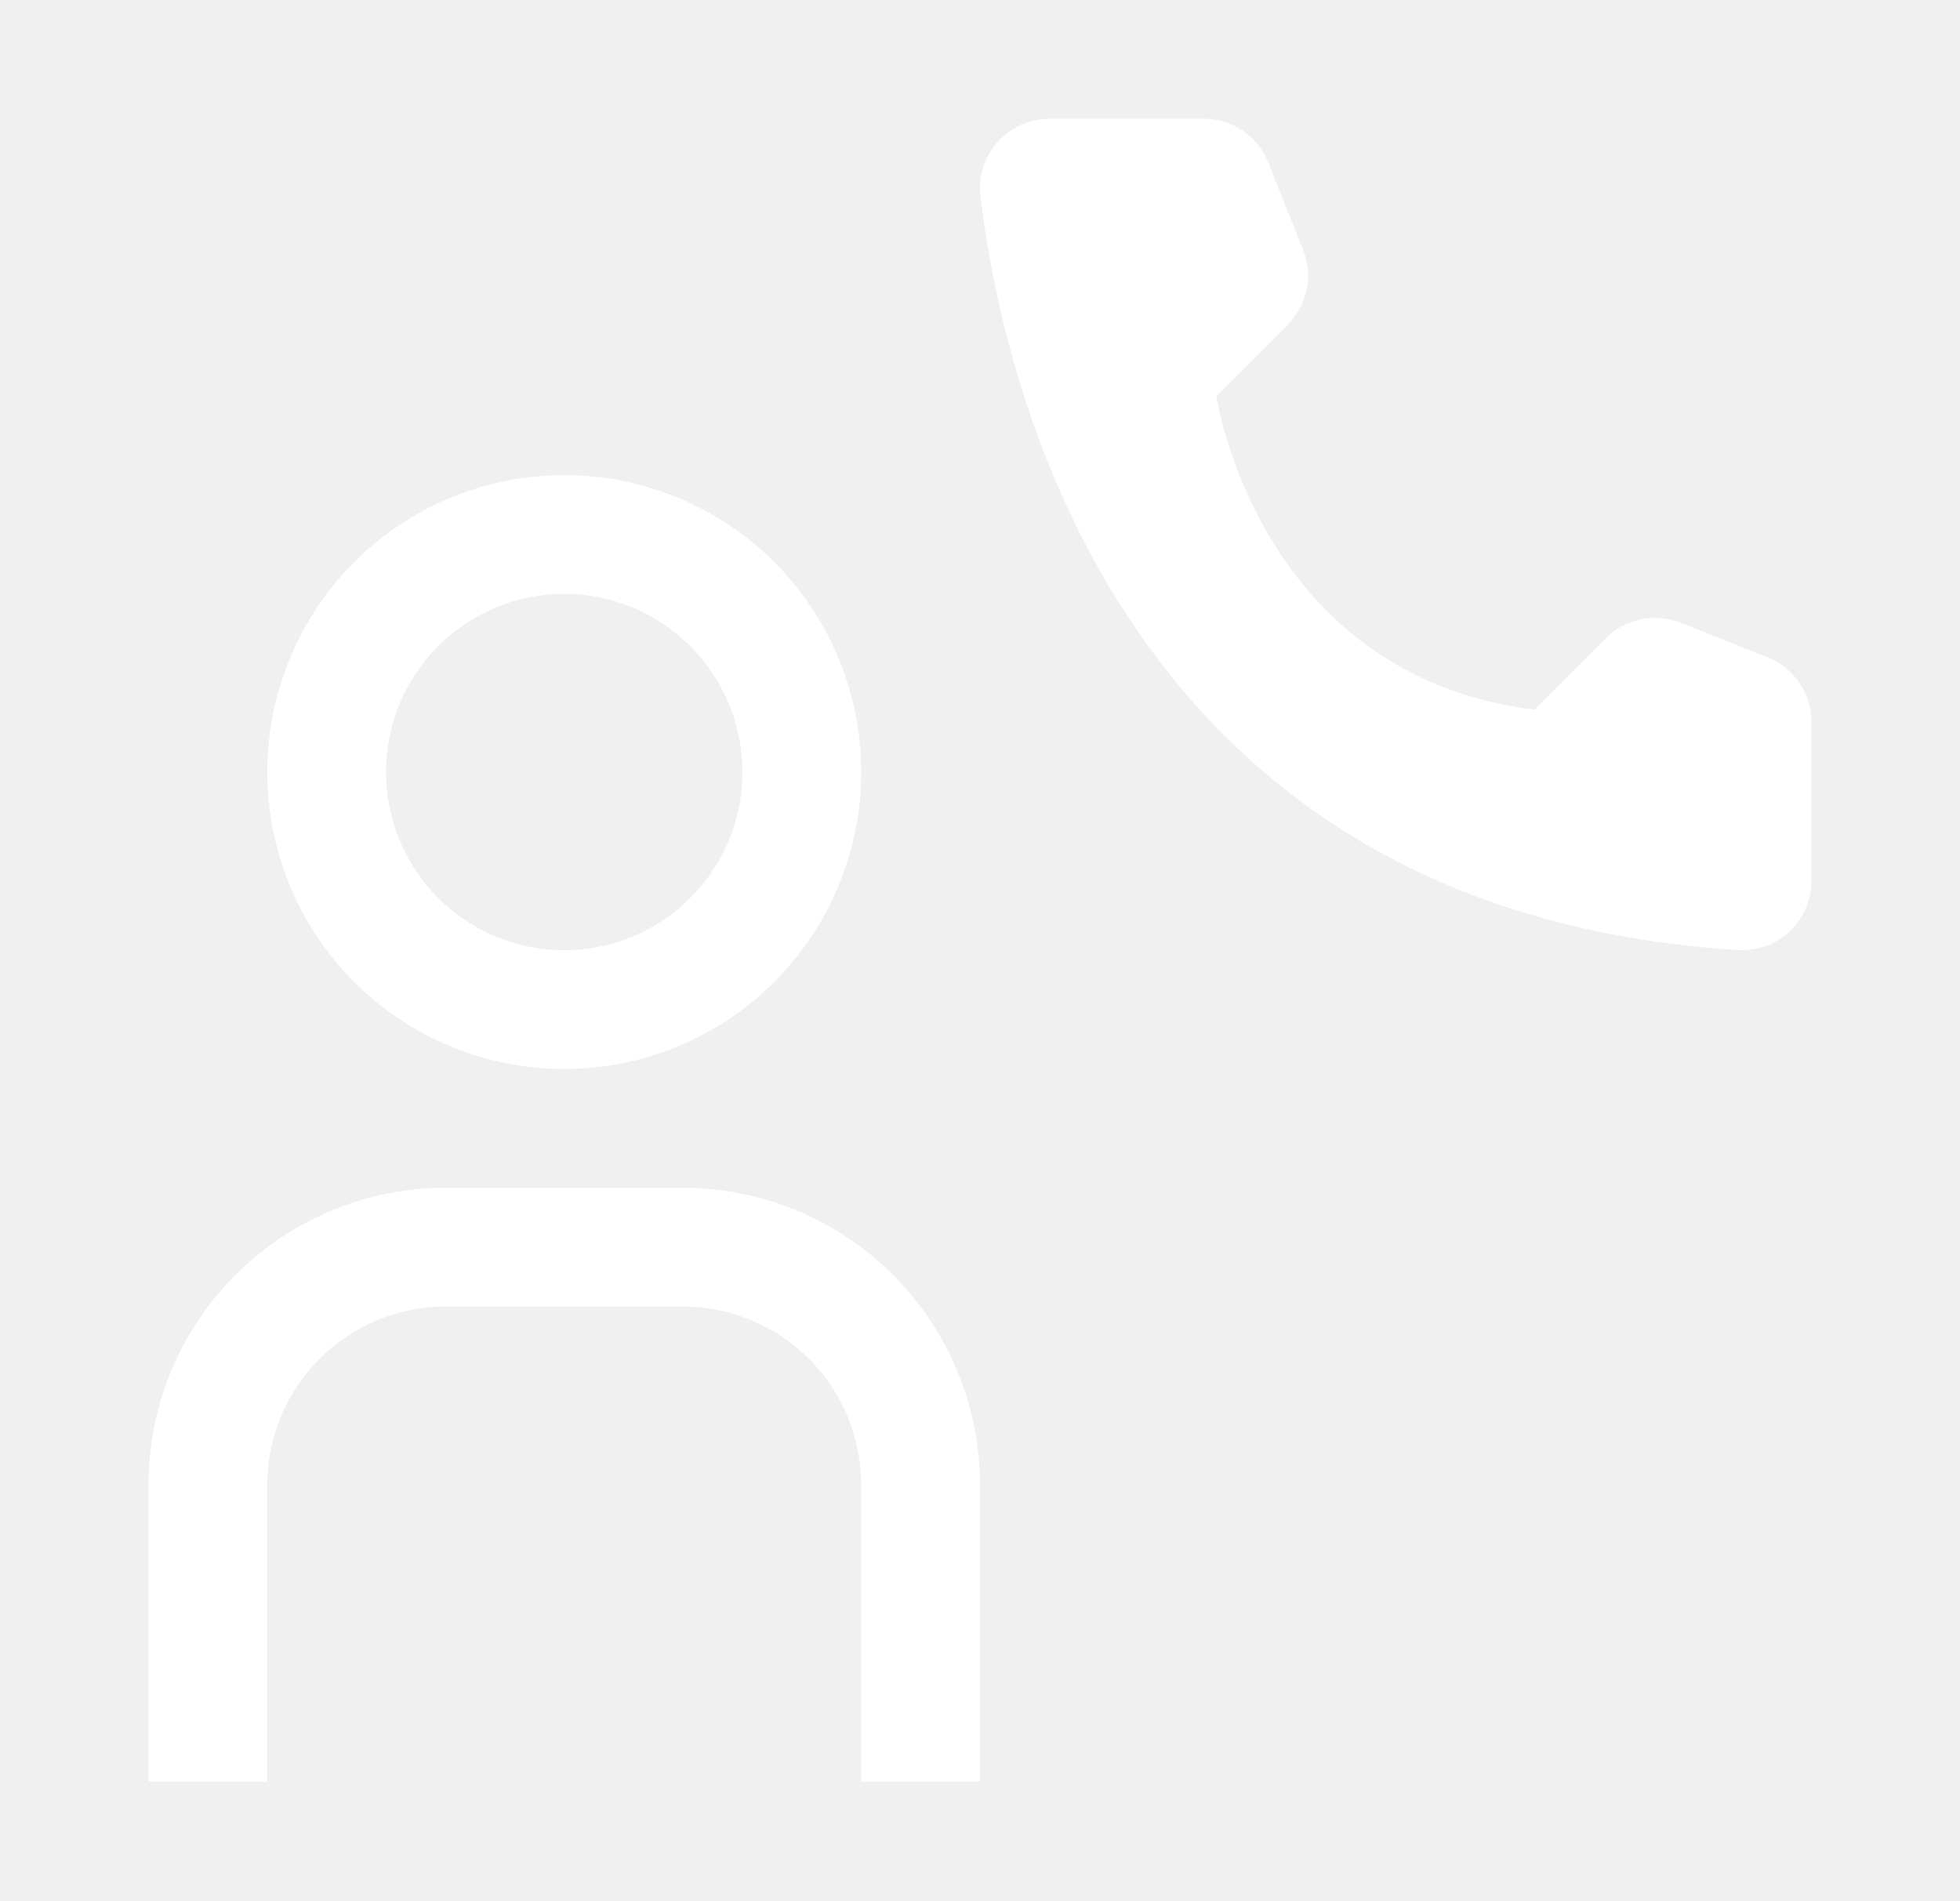
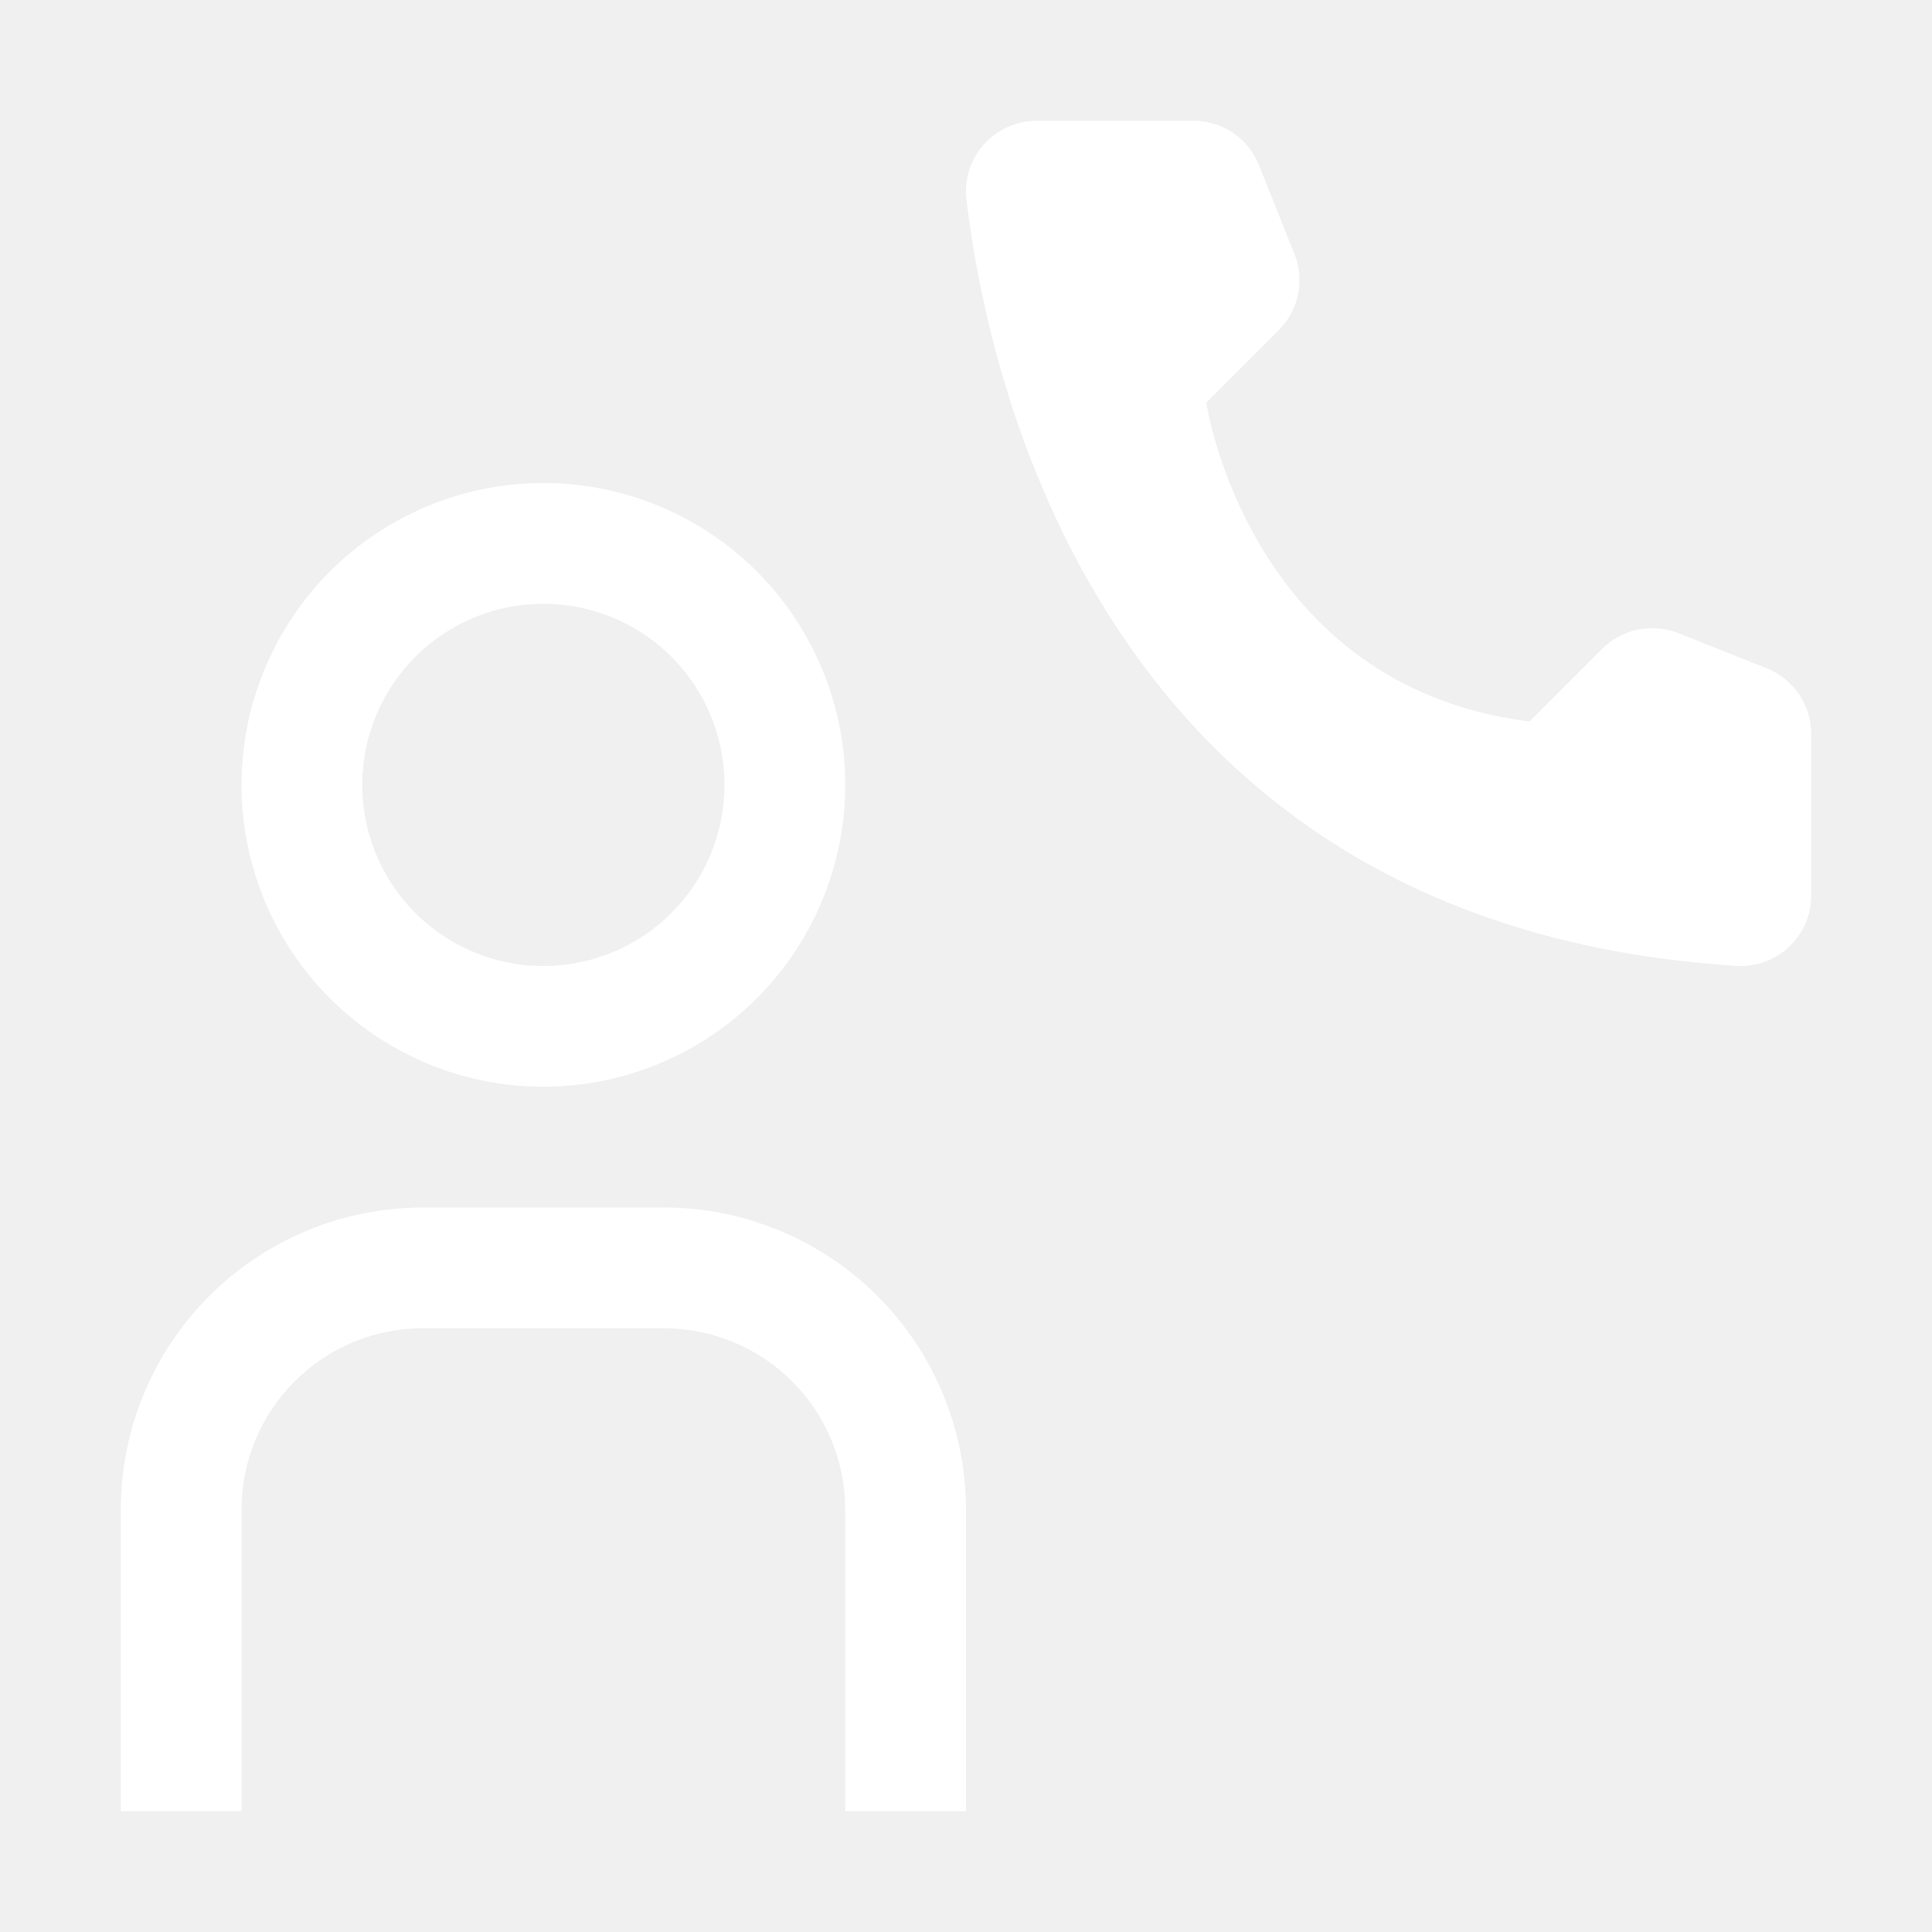
- <svg xmlns="http://www.w3.org/2000/svg" width="33" height="32" viewBox="0 0 33 32" fill="none">
-   <path d="M25.834 11.95L27.04 10.744C27.202 10.584 27.408 10.474 27.631 10.428C27.855 10.382 28.087 10.402 28.299 10.486L29.769 11.072C29.984 11.159 30.168 11.309 30.298 11.5C30.428 11.692 30.498 11.918 30.5 12.15V14.842C30.497 15.152 30.372 15.447 30.151 15.665C29.93 15.882 29.633 16.002 29.323 16L29.273 15.998C18.977 15.358 16.9 6.636 16.507 3.298C16.49 3.146 16.503 2.991 16.546 2.844C16.589 2.697 16.66 2.559 16.756 2.439C16.852 2.319 16.97 2.22 17.105 2.146C17.239 2.072 17.387 2.025 17.539 2.008C17.584 2.003 17.63 2 17.675 2H20.275C20.507 2.001 20.733 2.071 20.925 2.201C21.117 2.332 21.265 2.517 21.351 2.732L21.938 4.202C22.024 4.414 22.046 4.646 22.001 4.87C21.956 5.094 21.846 5.3 21.685 5.462L20.479 6.668C20.479 6.668 21.173 11.368 25.834 11.95V11.95ZM16.5 30H14.5V25C14.499 24.205 14.183 23.442 13.62 22.88C13.058 22.317 12.295 22.001 11.5 22H7.5C6.705 22.001 5.942 22.317 5.38 22.88C4.817 23.442 4.501 24.205 4.5 25V30H2.5V25C2.502 23.674 3.029 22.404 3.966 21.466C4.904 20.529 6.174 20.002 7.5 20H11.5C12.826 20.002 14.096 20.529 15.034 21.466C15.971 22.404 16.498 23.674 16.5 25V30ZM9.5 10C10.093 10 10.673 10.176 11.167 10.506C11.66 10.835 12.045 11.304 12.272 11.852C12.499 12.4 12.558 13.003 12.442 13.585C12.327 14.167 12.041 14.702 11.621 15.121C11.202 15.541 10.667 15.827 10.085 15.942C9.503 16.058 8.9 15.999 8.352 15.772C7.804 15.545 7.335 15.16 7.006 14.667C6.676 14.173 6.5 13.593 6.5 13C6.5 12.204 6.816 11.441 7.379 10.879C7.941 10.316 8.704 10 9.5 10M9.5 8C8.511 8 7.544 8.293 6.722 8.843C5.9 9.392 5.259 10.173 4.881 11.087C4.502 12 4.403 13.005 4.596 13.976C4.789 14.945 5.265 15.836 5.964 16.535C6.664 17.235 7.555 17.711 8.525 17.904C9.494 18.097 10.5 17.998 11.413 17.619C12.327 17.241 13.108 16.6 13.657 15.778C14.207 14.956 14.5 13.989 14.5 13C14.5 12.343 14.371 11.693 14.119 11.087C13.868 10.48 13.5 9.929 13.036 9.464C12.571 9 12.02 8.632 11.413 8.381C10.807 8.129 10.157 8 9.5 8V8Z" fill="white" />
+ <svg xmlns="http://www.w3.org/2000/svg" width="32" height="32" viewBox="0 0 32 32" fill="none">
+   <path d="M25.334 11.95L26.54 10.744C26.702 10.584 26.908 10.474 27.131 10.428C27.355 10.382 27.587 10.402 27.799 10.486L29.269 11.072C29.484 11.159 29.668 11.309 29.798 11.5C29.928 11.692 29.998 11.918 30 12.15V14.842C29.997 15.152 29.872 15.447 29.651 15.665C29.43 15.882 29.133 16.002 28.823 16L28.773 15.998C18.477 15.358 16.4 6.636 16.007 3.298C15.99 3.146 16.003 2.991 16.046 2.844C16.089 2.697 16.16 2.559 16.256 2.439C16.352 2.319 16.47 2.22 16.605 2.146C16.739 2.072 16.887 2.025 17.039 2.008C17.084 2.003 17.13 2 17.175 2H19.775C20.007 2.001 20.233 2.071 20.425 2.201C20.617 2.332 20.765 2.517 20.851 2.732L21.438 4.202C21.524 4.414 21.546 4.646 21.501 4.87C21.456 5.094 21.346 5.3 21.185 5.462L19.979 6.668C19.979 6.668 20.673 11.368 25.334 11.95ZM16 30H14V25C13.999 24.205 13.683 23.442 13.12 22.88C12.558 22.317 11.795 22.001 11 22H7C6.205 22.001 5.442 22.317 4.88 22.88C4.317 23.442 4.001 24.205 4 25V30H2V25C2.002 23.674 2.529 22.404 3.466 21.466C4.404 20.529 5.674 20.002 7 20H11C12.326 20.002 13.596 20.529 14.534 21.466C15.471 22.404 15.998 23.674 16 25V30ZM9 10C9.593 10 10.173 10.176 10.667 10.506C11.16 10.835 11.545 11.304 11.772 11.852C11.999 12.4 12.058 13.003 11.942 13.585C11.827 14.167 11.541 14.702 11.121 15.121C10.702 15.541 10.167 15.827 9.585 15.942C9.003 16.058 8.4 15.999 7.852 15.772C7.304 15.545 6.835 15.16 6.506 14.667C6.176 14.173 6 13.593 6 13C6 12.204 6.316 11.441 6.879 10.879C7.441 10.316 8.204 10 9 10ZM9 8C8.011 8 7.044 8.293 6.222 8.843C5.4 9.392 4.759 10.173 4.381 11.087C4.002 12 3.903 13.005 4.096 13.976C4.289 14.945 4.765 15.836 5.464 16.535C6.164 17.235 7.055 17.711 8.025 17.904C8.994 18.097 10 17.998 10.913 17.619C11.827 17.241 12.608 16.6 13.157 15.778C13.707 14.956 14 13.989 14 13C14 12.343 13.871 11.693 13.619 11.087C13.368 10.48 13 9.929 12.536 9.464C12.071 9 11.52 8.632 10.913 8.381C10.307 8.129 9.657 8 9 8Z" fill="white" />
</svg>
